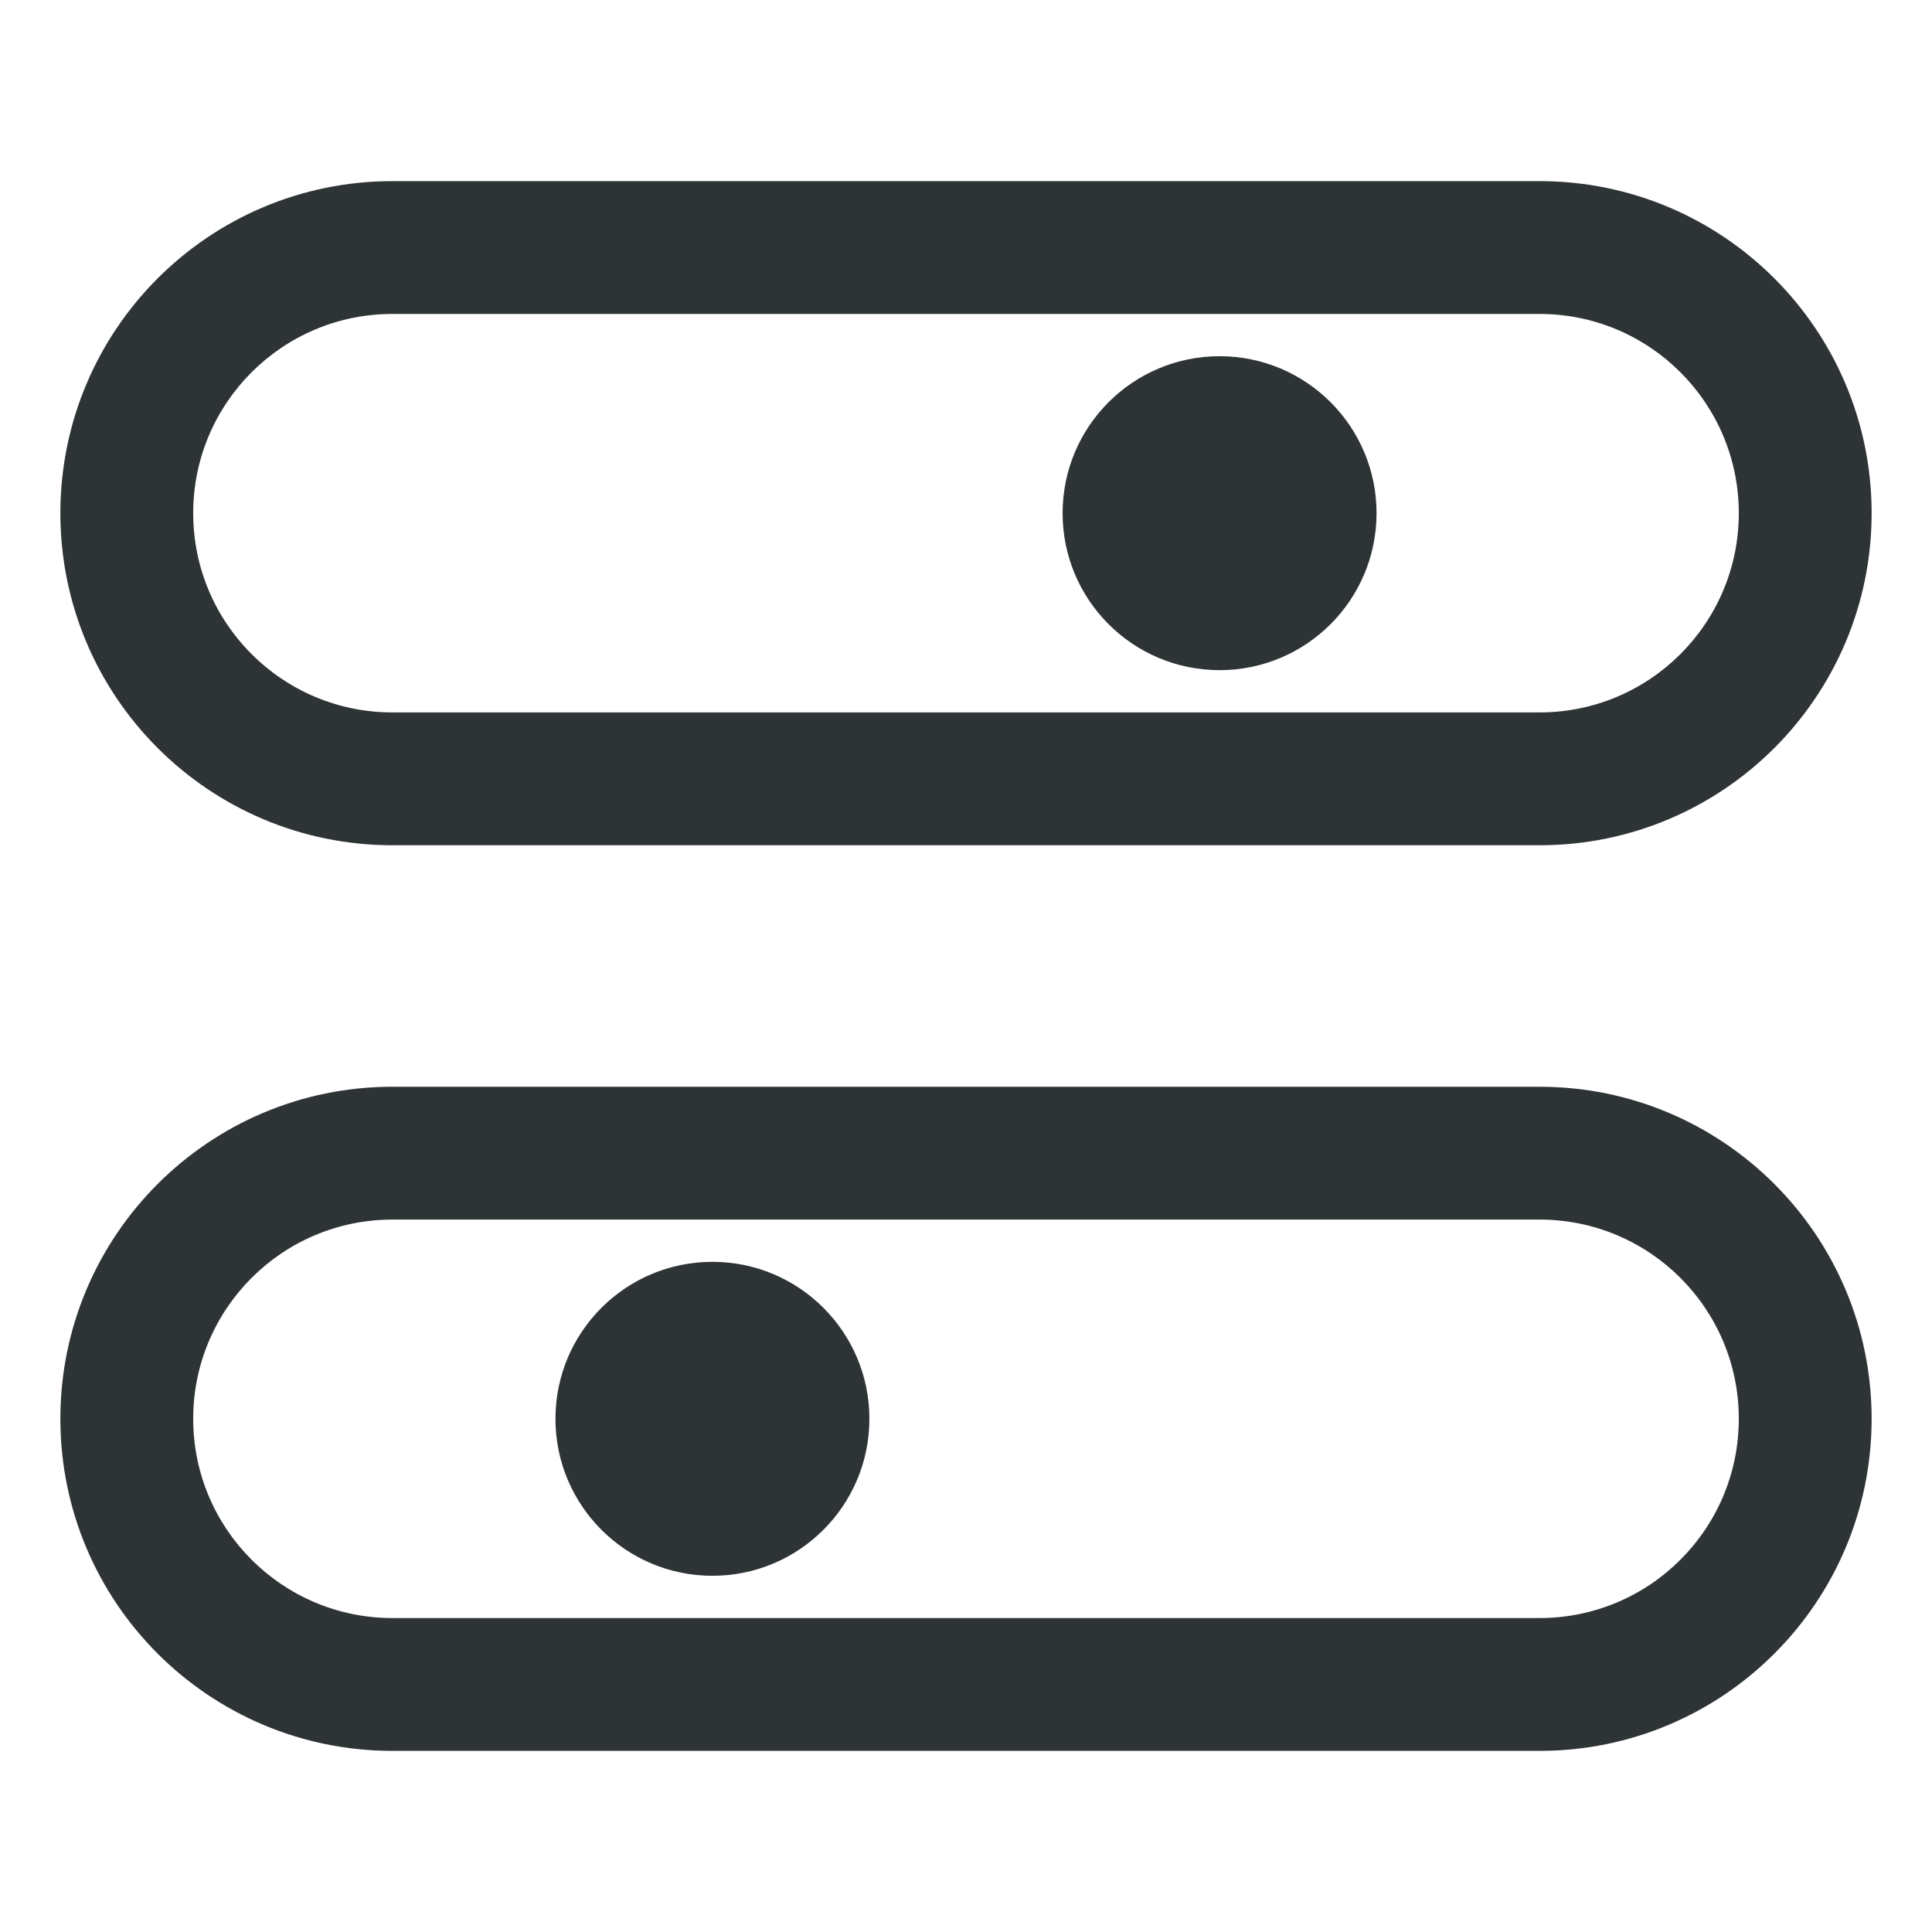
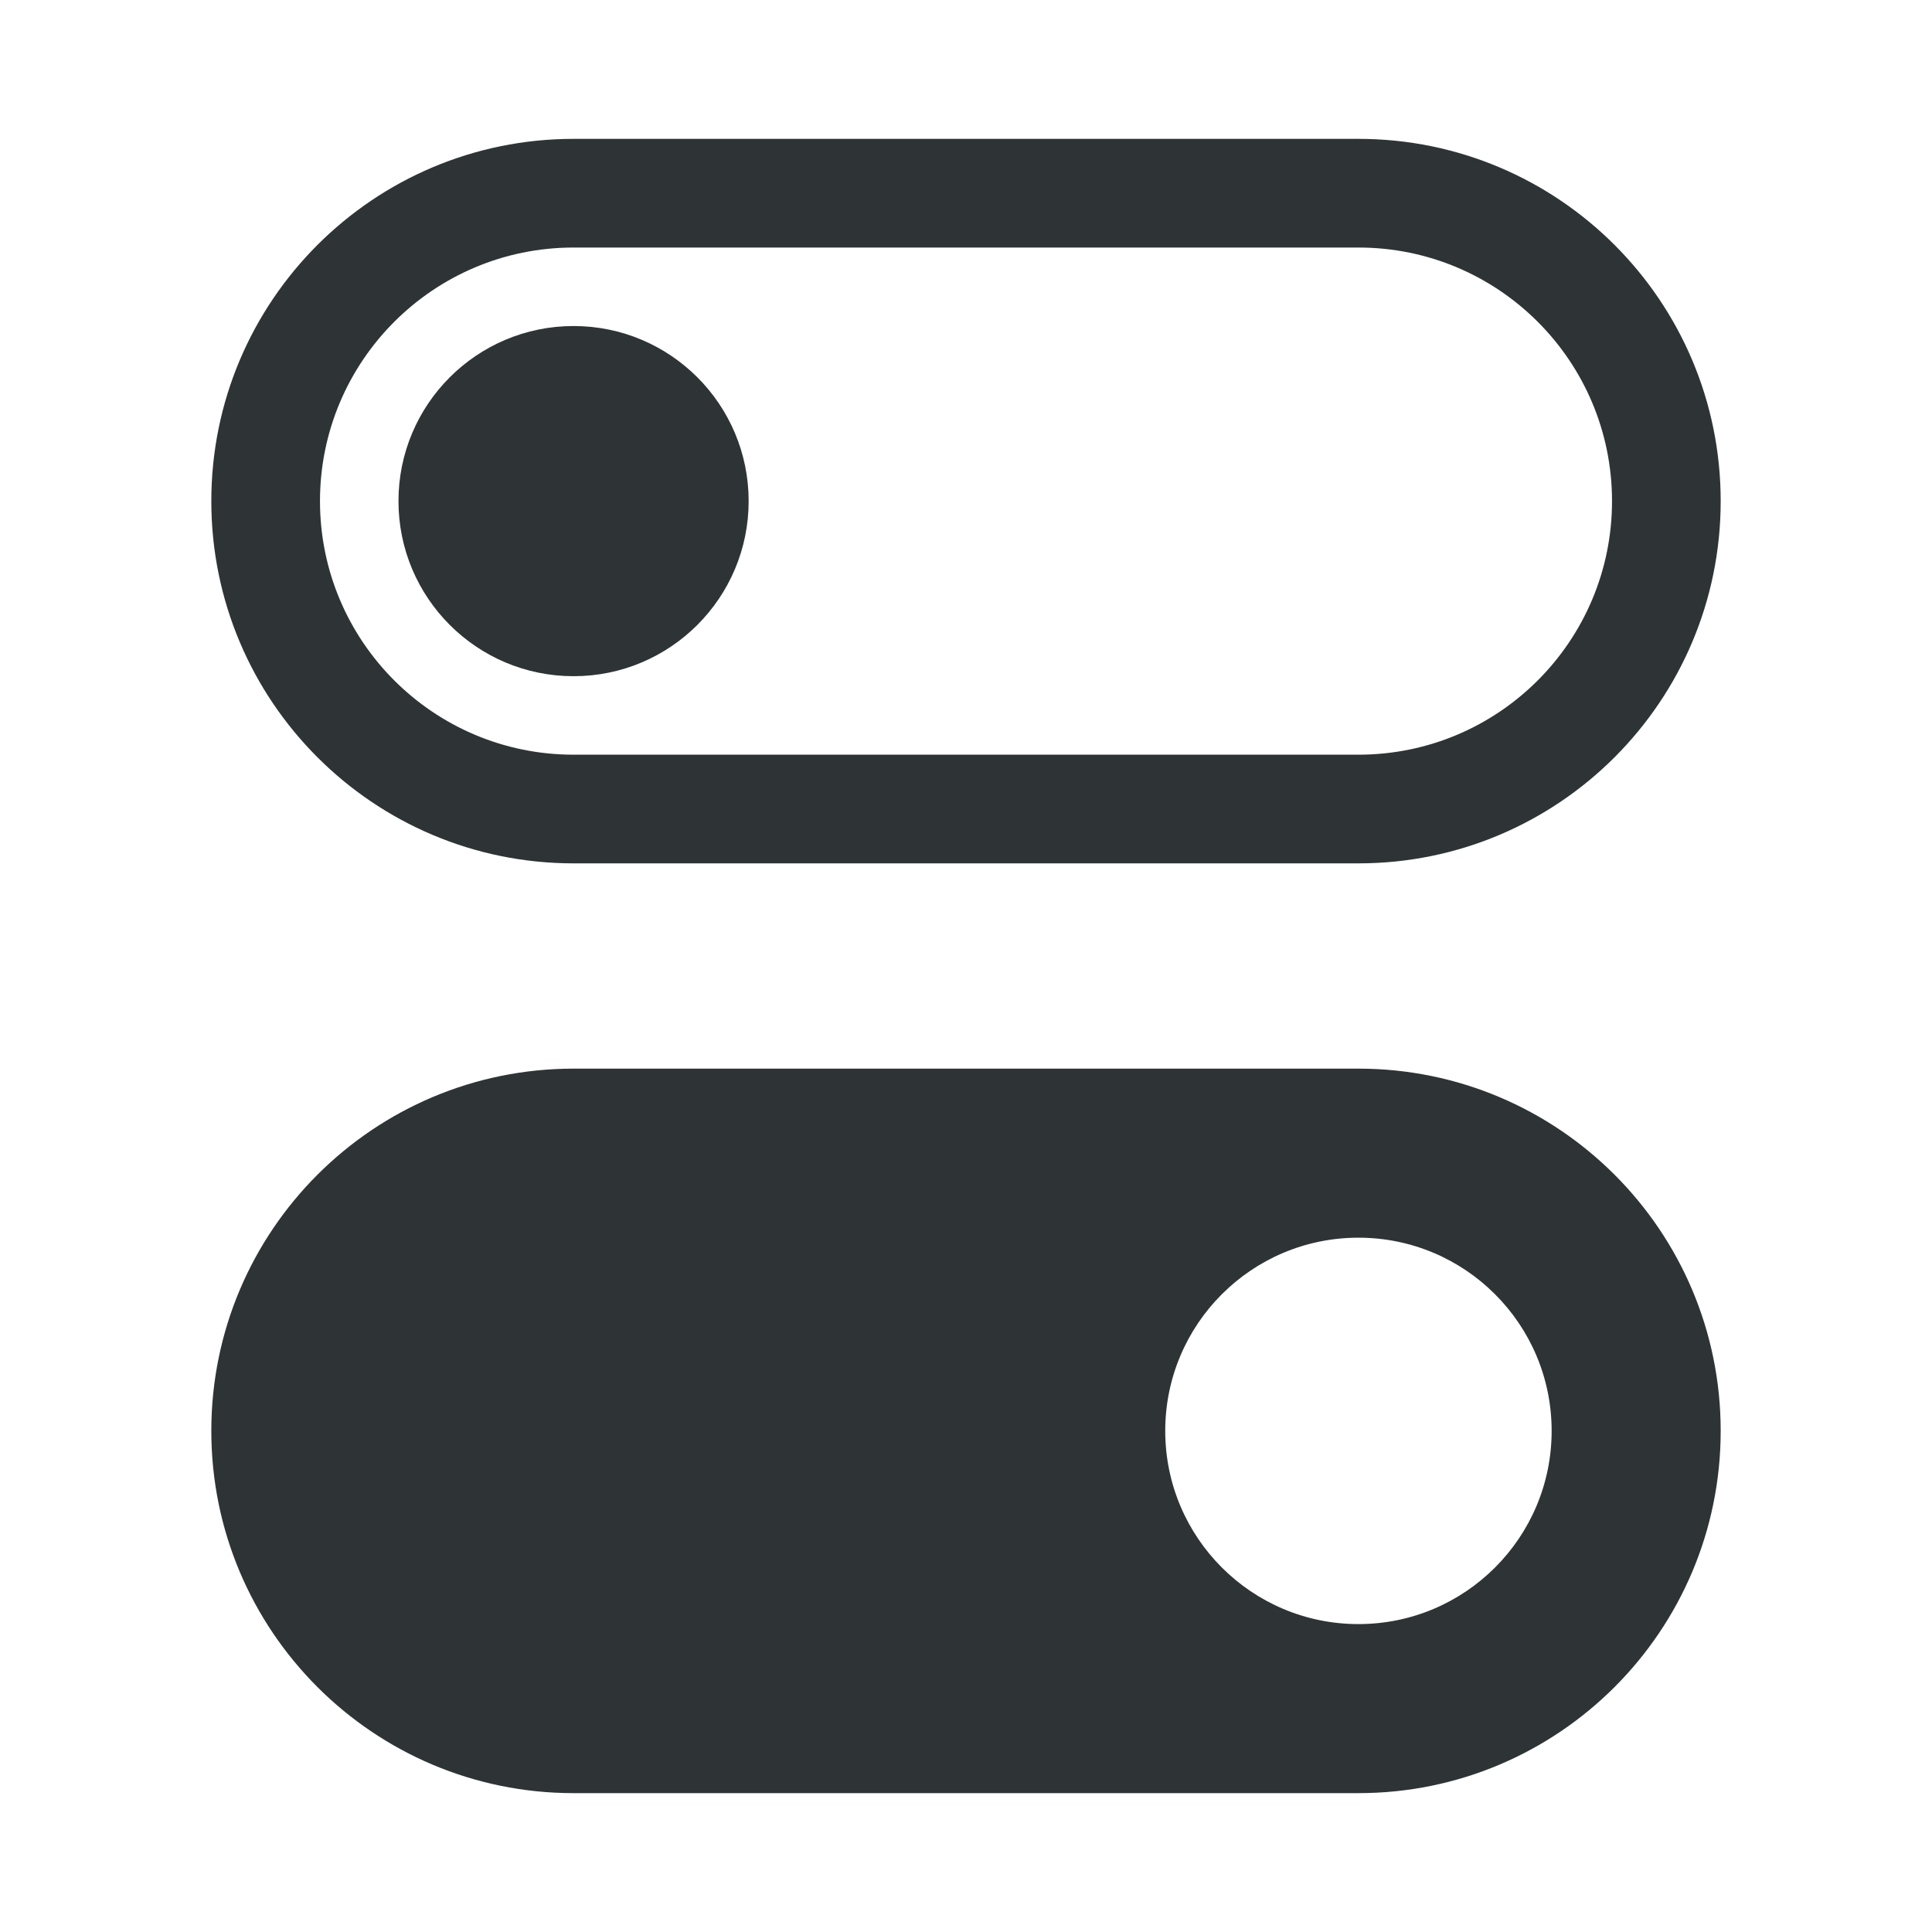
<svg xmlns="http://www.w3.org/2000/svg" width="16" height="16" viewBox="0 0 16 16">
-   <path fill-rule="evenodd" fill="#2e3436" d="M 3.25 1.5 H 12.75 A 2.75 2.75 0 0 1 12.75 7 H 3.25 A 2.75 2.75 0 0 1 3.25 1.5 Z            M 3.25 2.6 H 12.75 A 1.65 1.65 0 0 1 12.75 5.9 H 3.25 A 1.65 1.65 0 0 1 3.25 2.6 Z" />
-   <circle cx="10.1" cy="4.25" r="1.3" fill="#2e3436" />
-   <path fill-rule="evenodd" fill="#2e3436" d="M 3.25 9 H 12.75 A 2.75 2.75 0 0 1 12.75 14.5 H 3.25 A 2.75 2.75 0 0 1 3.25 9 Z            M 3.25 10.1 H 12.75 A 1.65 1.65 0 0 1 12.75 13.4 H 3.25 A 1.65 1.65 0 0 1 3.25 10.1 Z" />
-   <circle cx="5.9" cy="11.75" r="1.3" fill="#2e3436" />
+   <path fill-rule="evenodd" fill="#2e3436" d="M 4.75 1.15 H 11.25 A 3 3 0 0 1 11.25 7.15 H 4.75 A 3 3 0 0 1 4.75 1.15 Z            M 4.75 2.05 H 11.25 A 2.1 2.1 0 0 1 11.25 6.25 H 4.75 A 2.1 2.1 0 0 1 4.75 2.05 Z" />
+   <circle cx="4.75" cy="4.15" r="1.45" fill="#2e3436" />
+   <path fill-rule="evenodd" fill="#2e3436" d="M 4.75 8.85 H 11.25 A 3 3 0 0 1 11.25 14.85 H 4.75 A 3 3 0 0 1 4.75 8.85 Z            M 12.85 11.85 A 1.6 1.6 0 1 0 9.65 11.85 A 1.6 1.6 0 1 0 12.85 11.85 Z" />
</svg>
